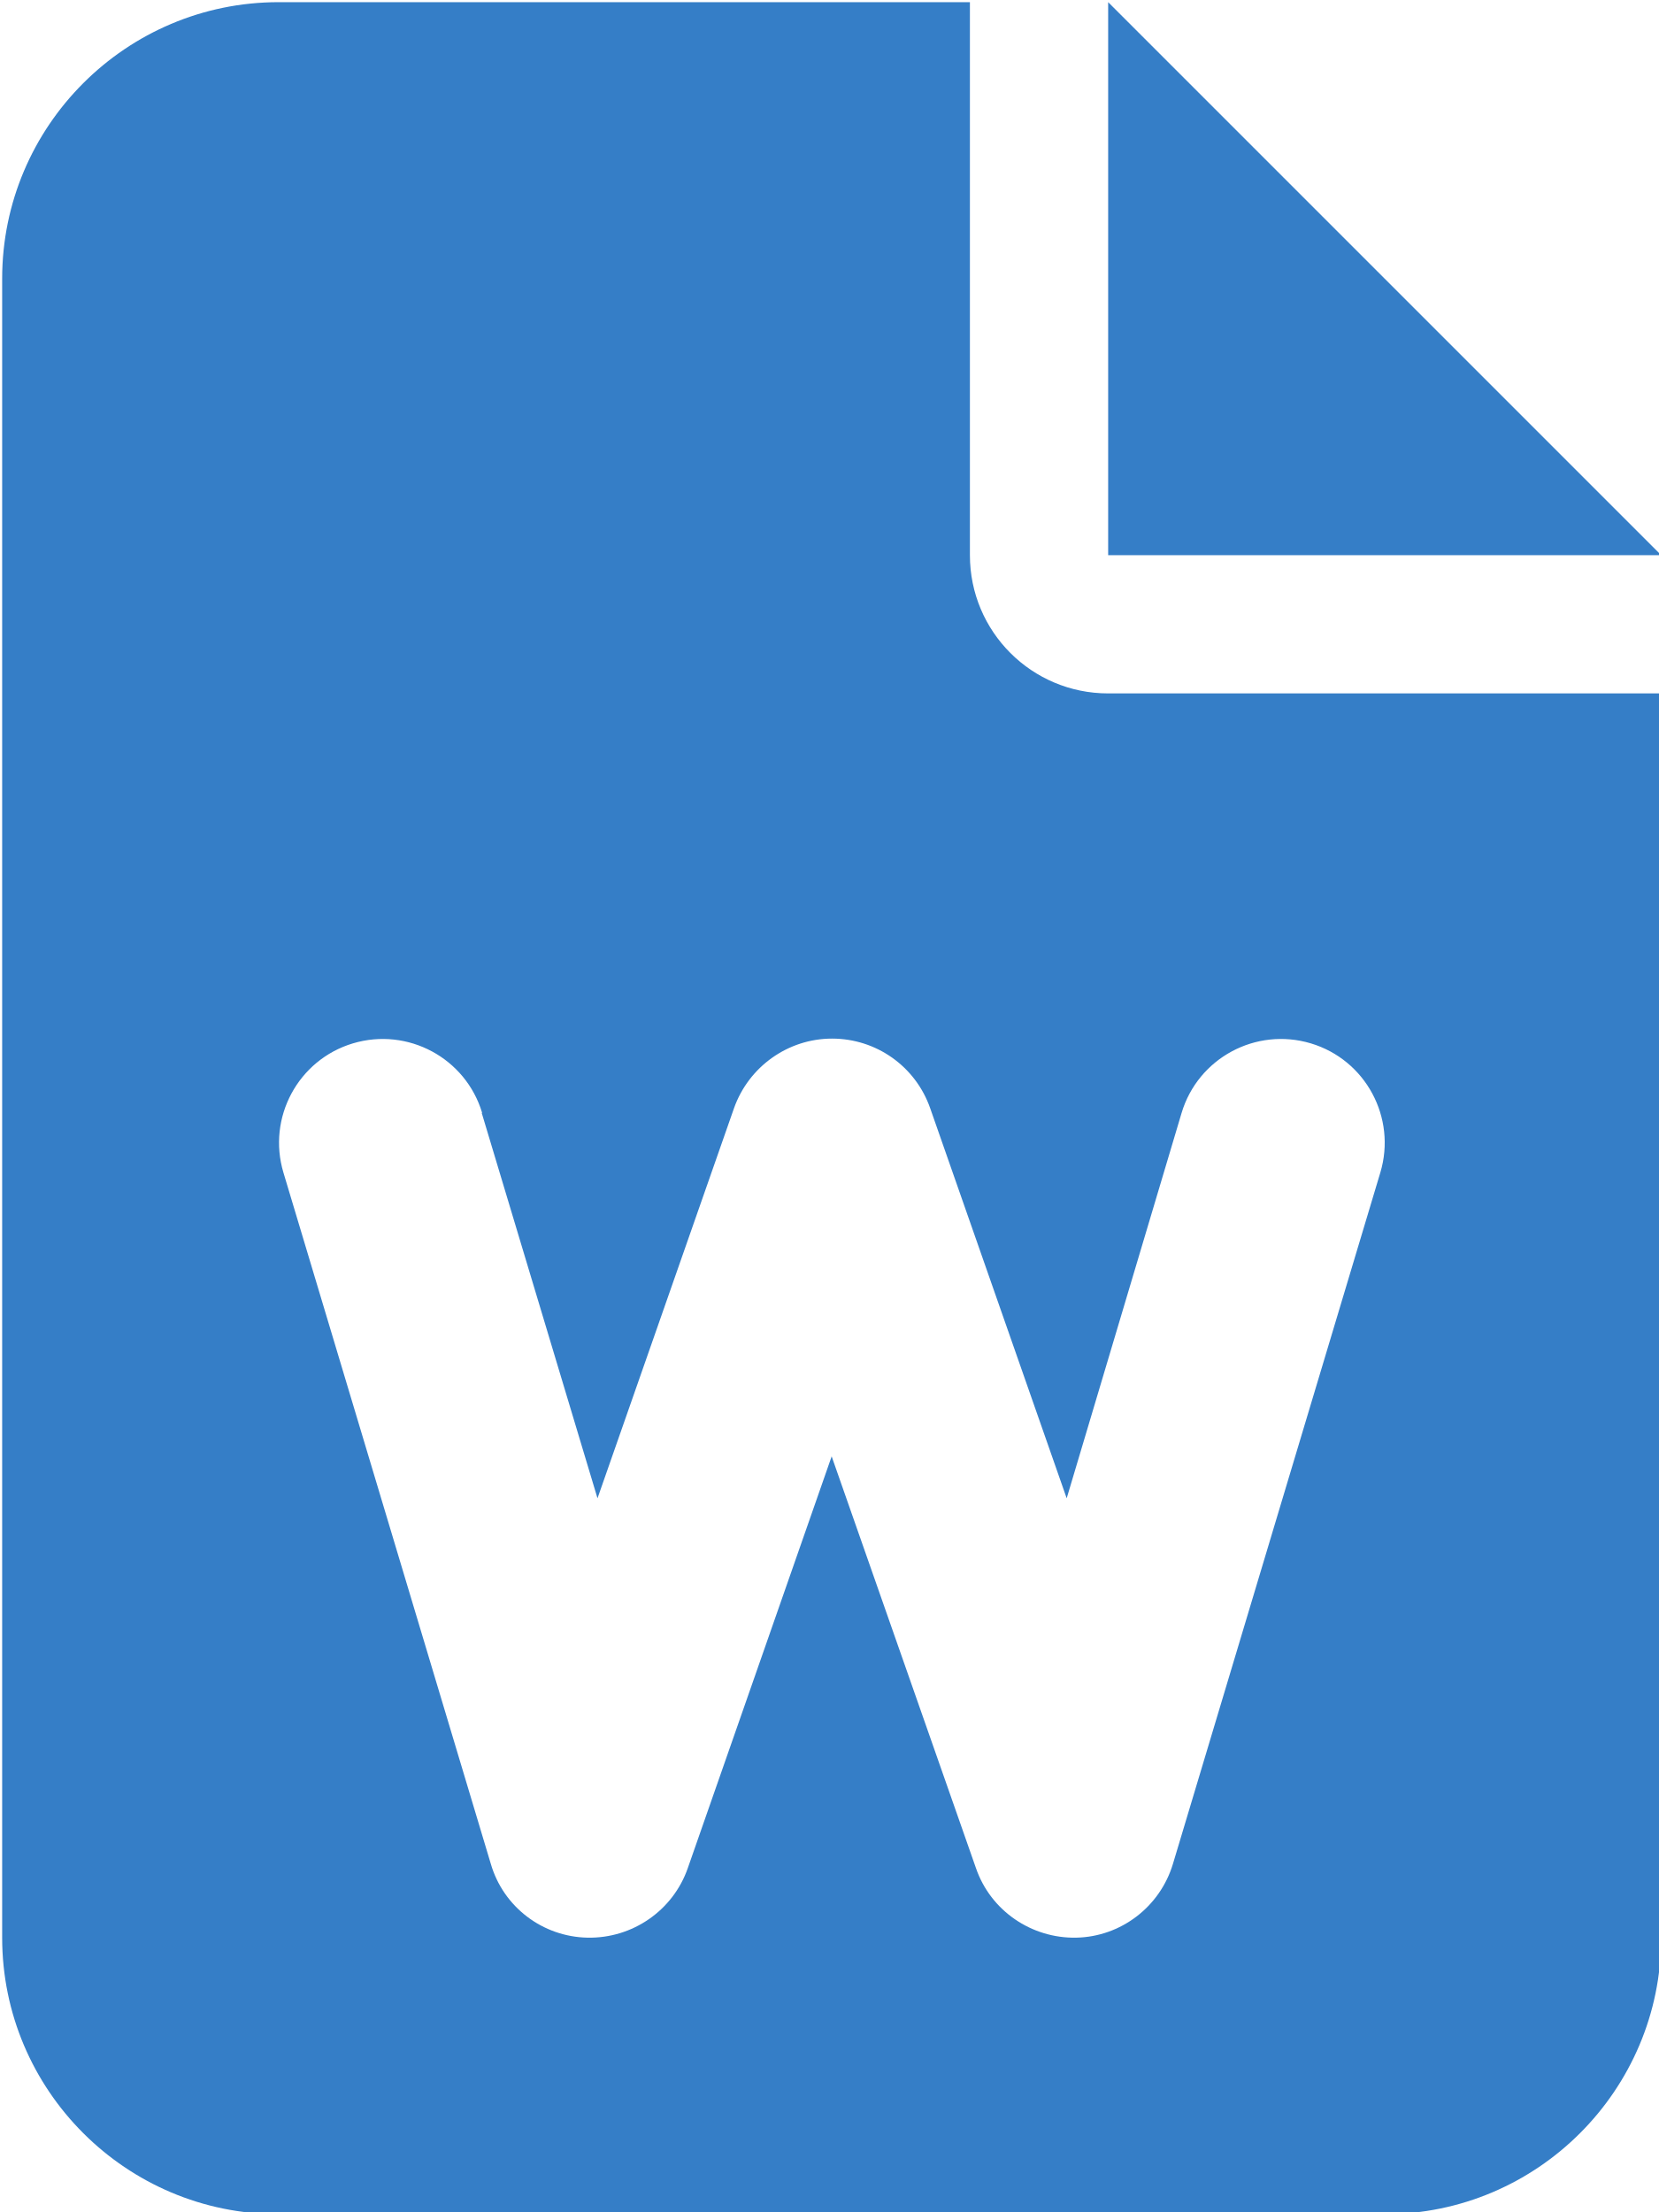
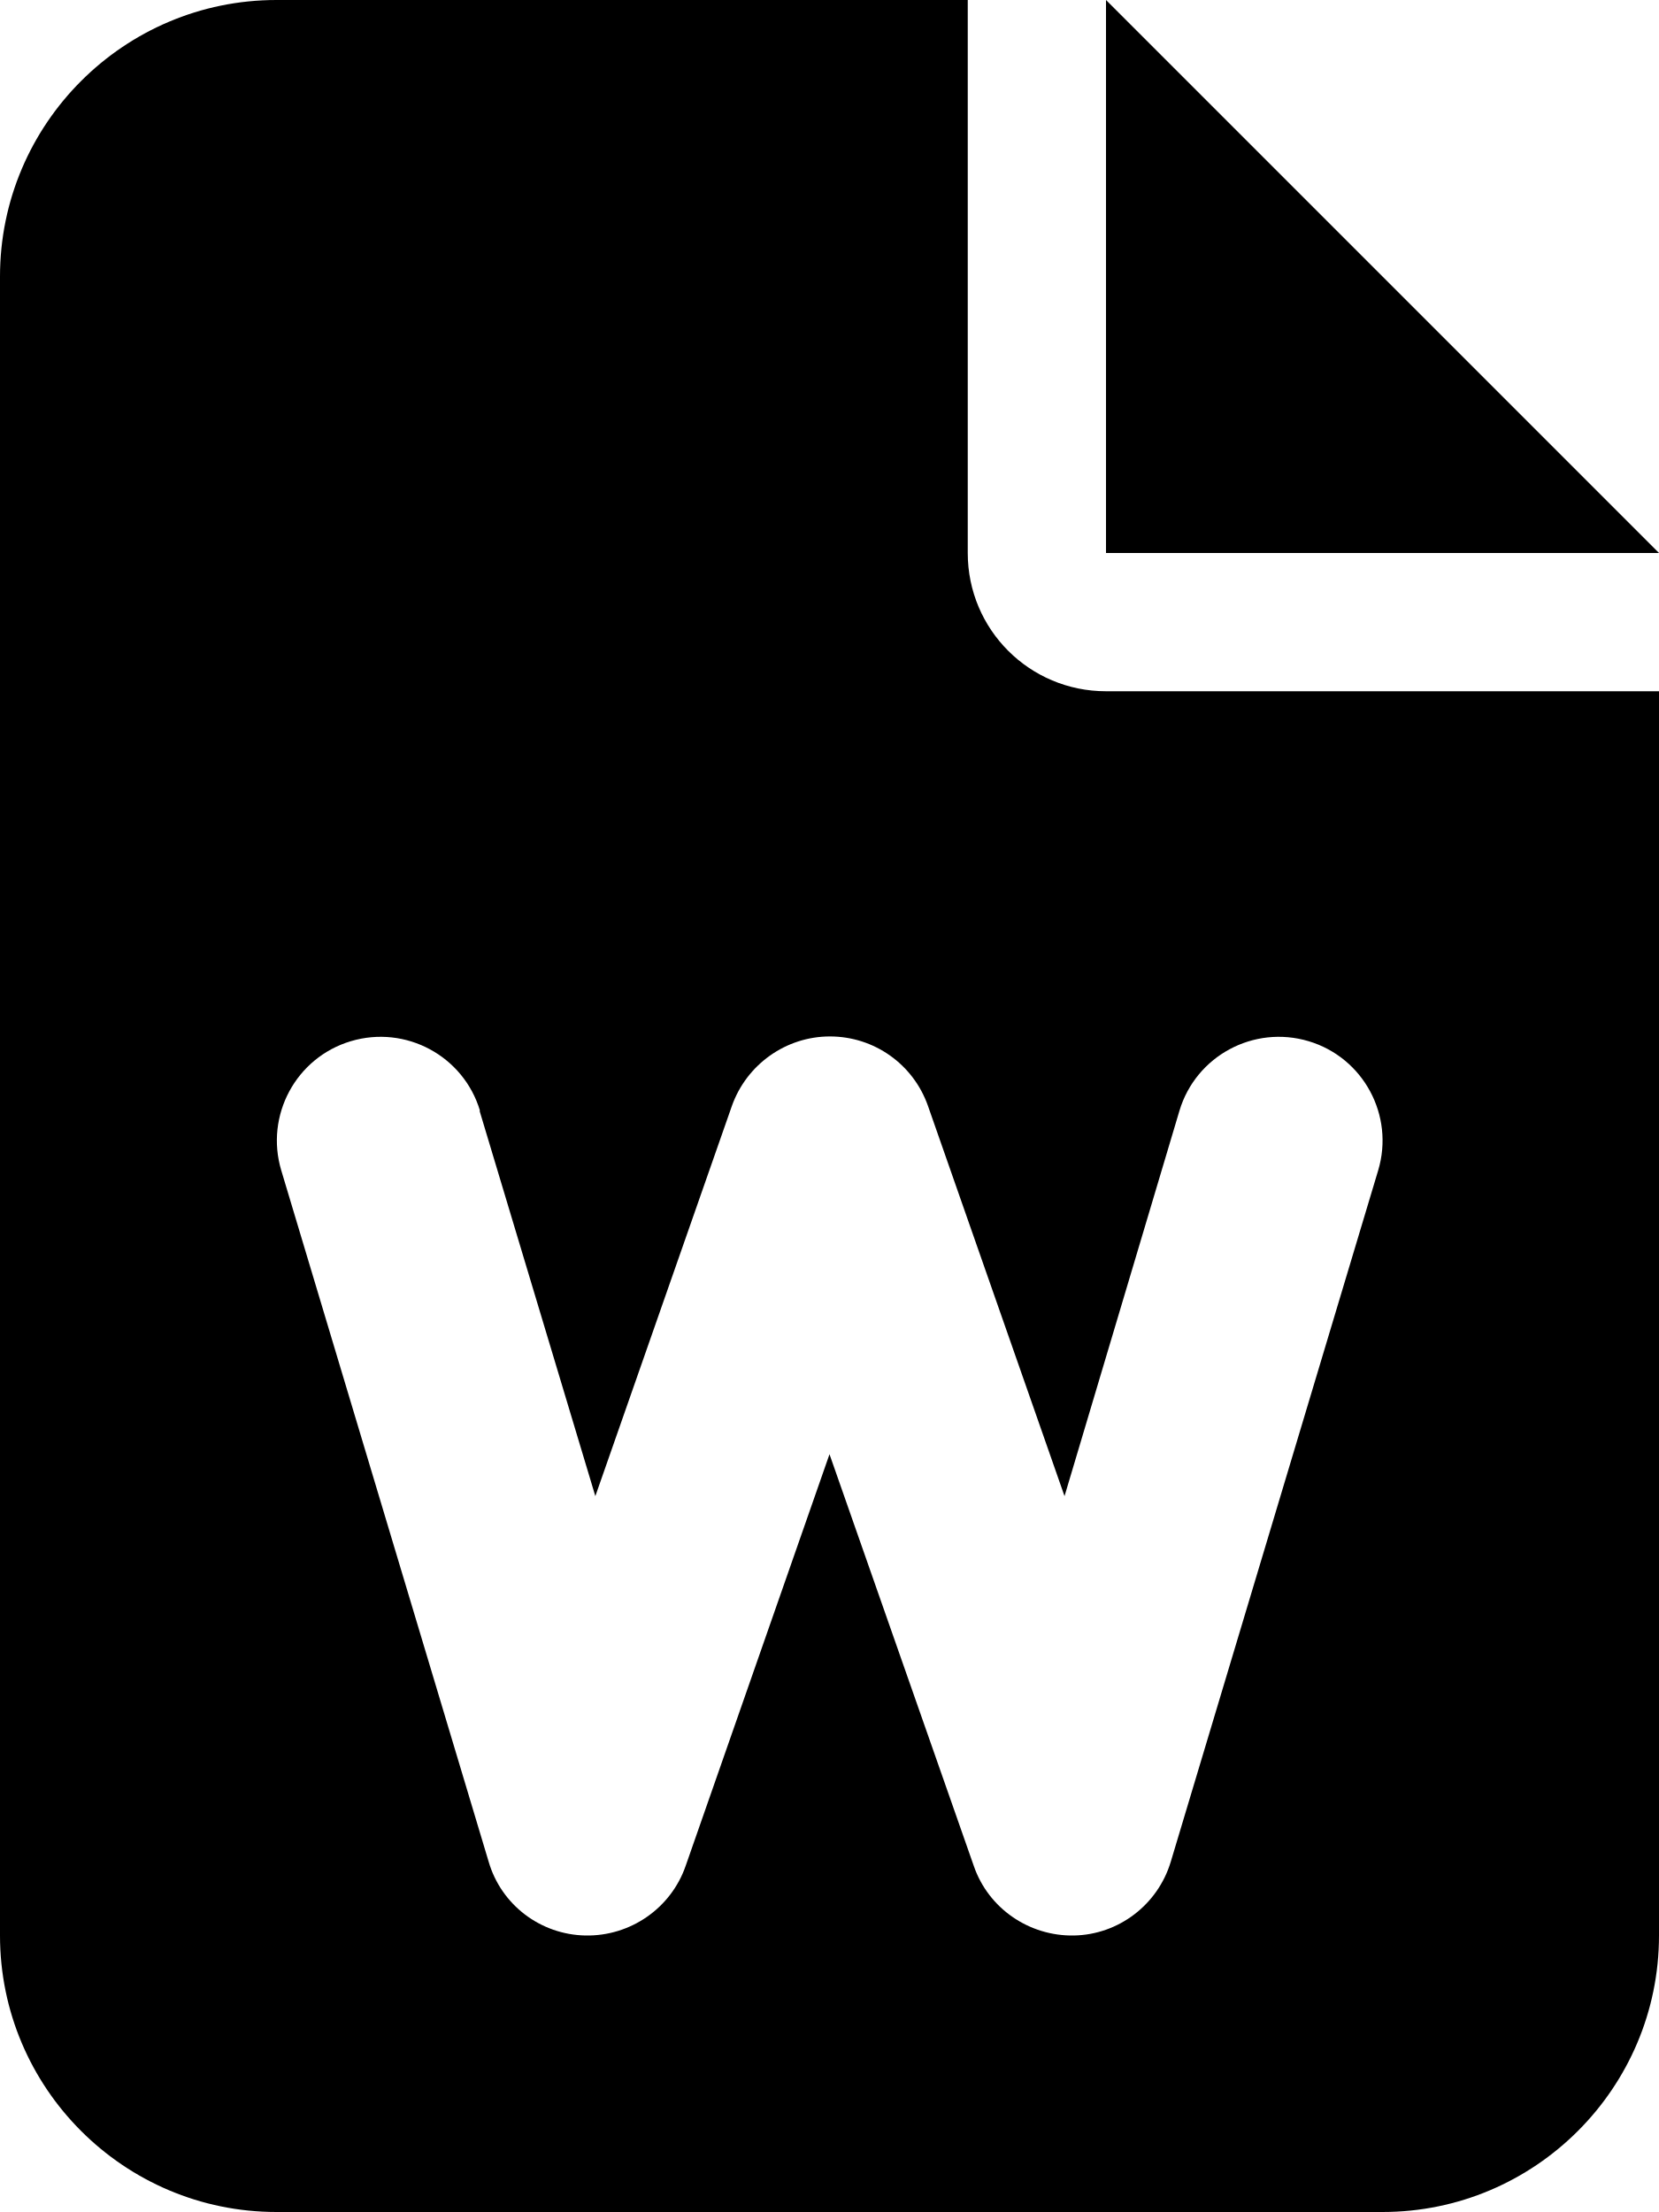
- <svg xmlns="http://www.w3.org/2000/svg" version="1.1" width="384" height="512" viewBox="0 0 384 512" xml:space="preserve">
-   <defs>
- </defs>
-   <g transform="matrix(1 0 0 1 192.5 256.5)">
-     <path style="stroke: none; stroke-width: 1; stroke-dasharray: none; stroke-linecap: butt; stroke-dashoffset: 0; stroke-linejoin: miter; stroke-miterlimit: 4; fill: rgb(53,126,199); fill-rule: nonzero; opacity: 1;" transform=" translate(-192, -256)" d="M 64 0 C 28.7 0 0 28.7 0 64 V 448 c 0 35.3 28.7 64 64 64 H 320 c 35.3 0 64 -28.7 64 -64 V 160 H 256 c -17.7 0 -32 -14.3 -32 -32 V 0 H 64 z M 256 0 V 128 H 384 L 256 0 z M 111 257.1 l 26.8 89.2 l 31.6 -90.3 c 3.4 -9.6 12.5 -16.1 22.7 -16.1 s 19.3 6.4 22.7 16.1 l 31.6 90.3 L 273 257.1 c 3.8 -12.7 17.2 -19.9 29.9 -16.1 s 19.9 17.2 16.1 29.9 l -48 160 c -3 10 -12.1 16.9 -22.4 17.1 s -19.8 -6.2 -23.2 -16.1 L 192 336.6 l -33.3 95.3 c -3.4 9.8 -12.8 16.3 -23.2 16.1 s -19.5 -7.1 -22.4 -17.1 l -48 -160 c -3.8 -12.7 3.4 -26.1 16.1 -29.9 s 26.1 3.4 29.9 16.1 z" stroke-linecap="round" />
-   </g>
+ <svg xmlns="http://www.w3.org/2000/svg" viewBox="0 0 384 512">
+   <path d="M64 0C28.7 0 0 28.7 0 64V448c0 35.3 28.7 64 64 64H320c35.3 0 64-28.7 64-64V160H256c-17.7 0-32-14.3-32-32V0H64zM256 0V128H384L256 0zM111 257.1l26.8 89.2 31.6-90.3c3.4-9.6 12.5-16.1 22.7-16.1s19.3 6.4 22.7 16.1l31.6 90.3L273 257.1c3.8-12.7 17.2-19.9 29.9-16.1s19.9 17.2 16.1 29.9l-48 160c-3 10-12.1 16.9-22.4 17.1s-19.8-6.2-23.2-16.1L192 336.6l-33.3 95.3c-3.4 9.8-12.8 16.3-23.2 16.1s-19.5-7.1-22.4-17.1l-48-160c-3.8-12.7 3.4-26.1 16.1-29.9s26.1 3.4 29.9 16.1z" />
</svg>
